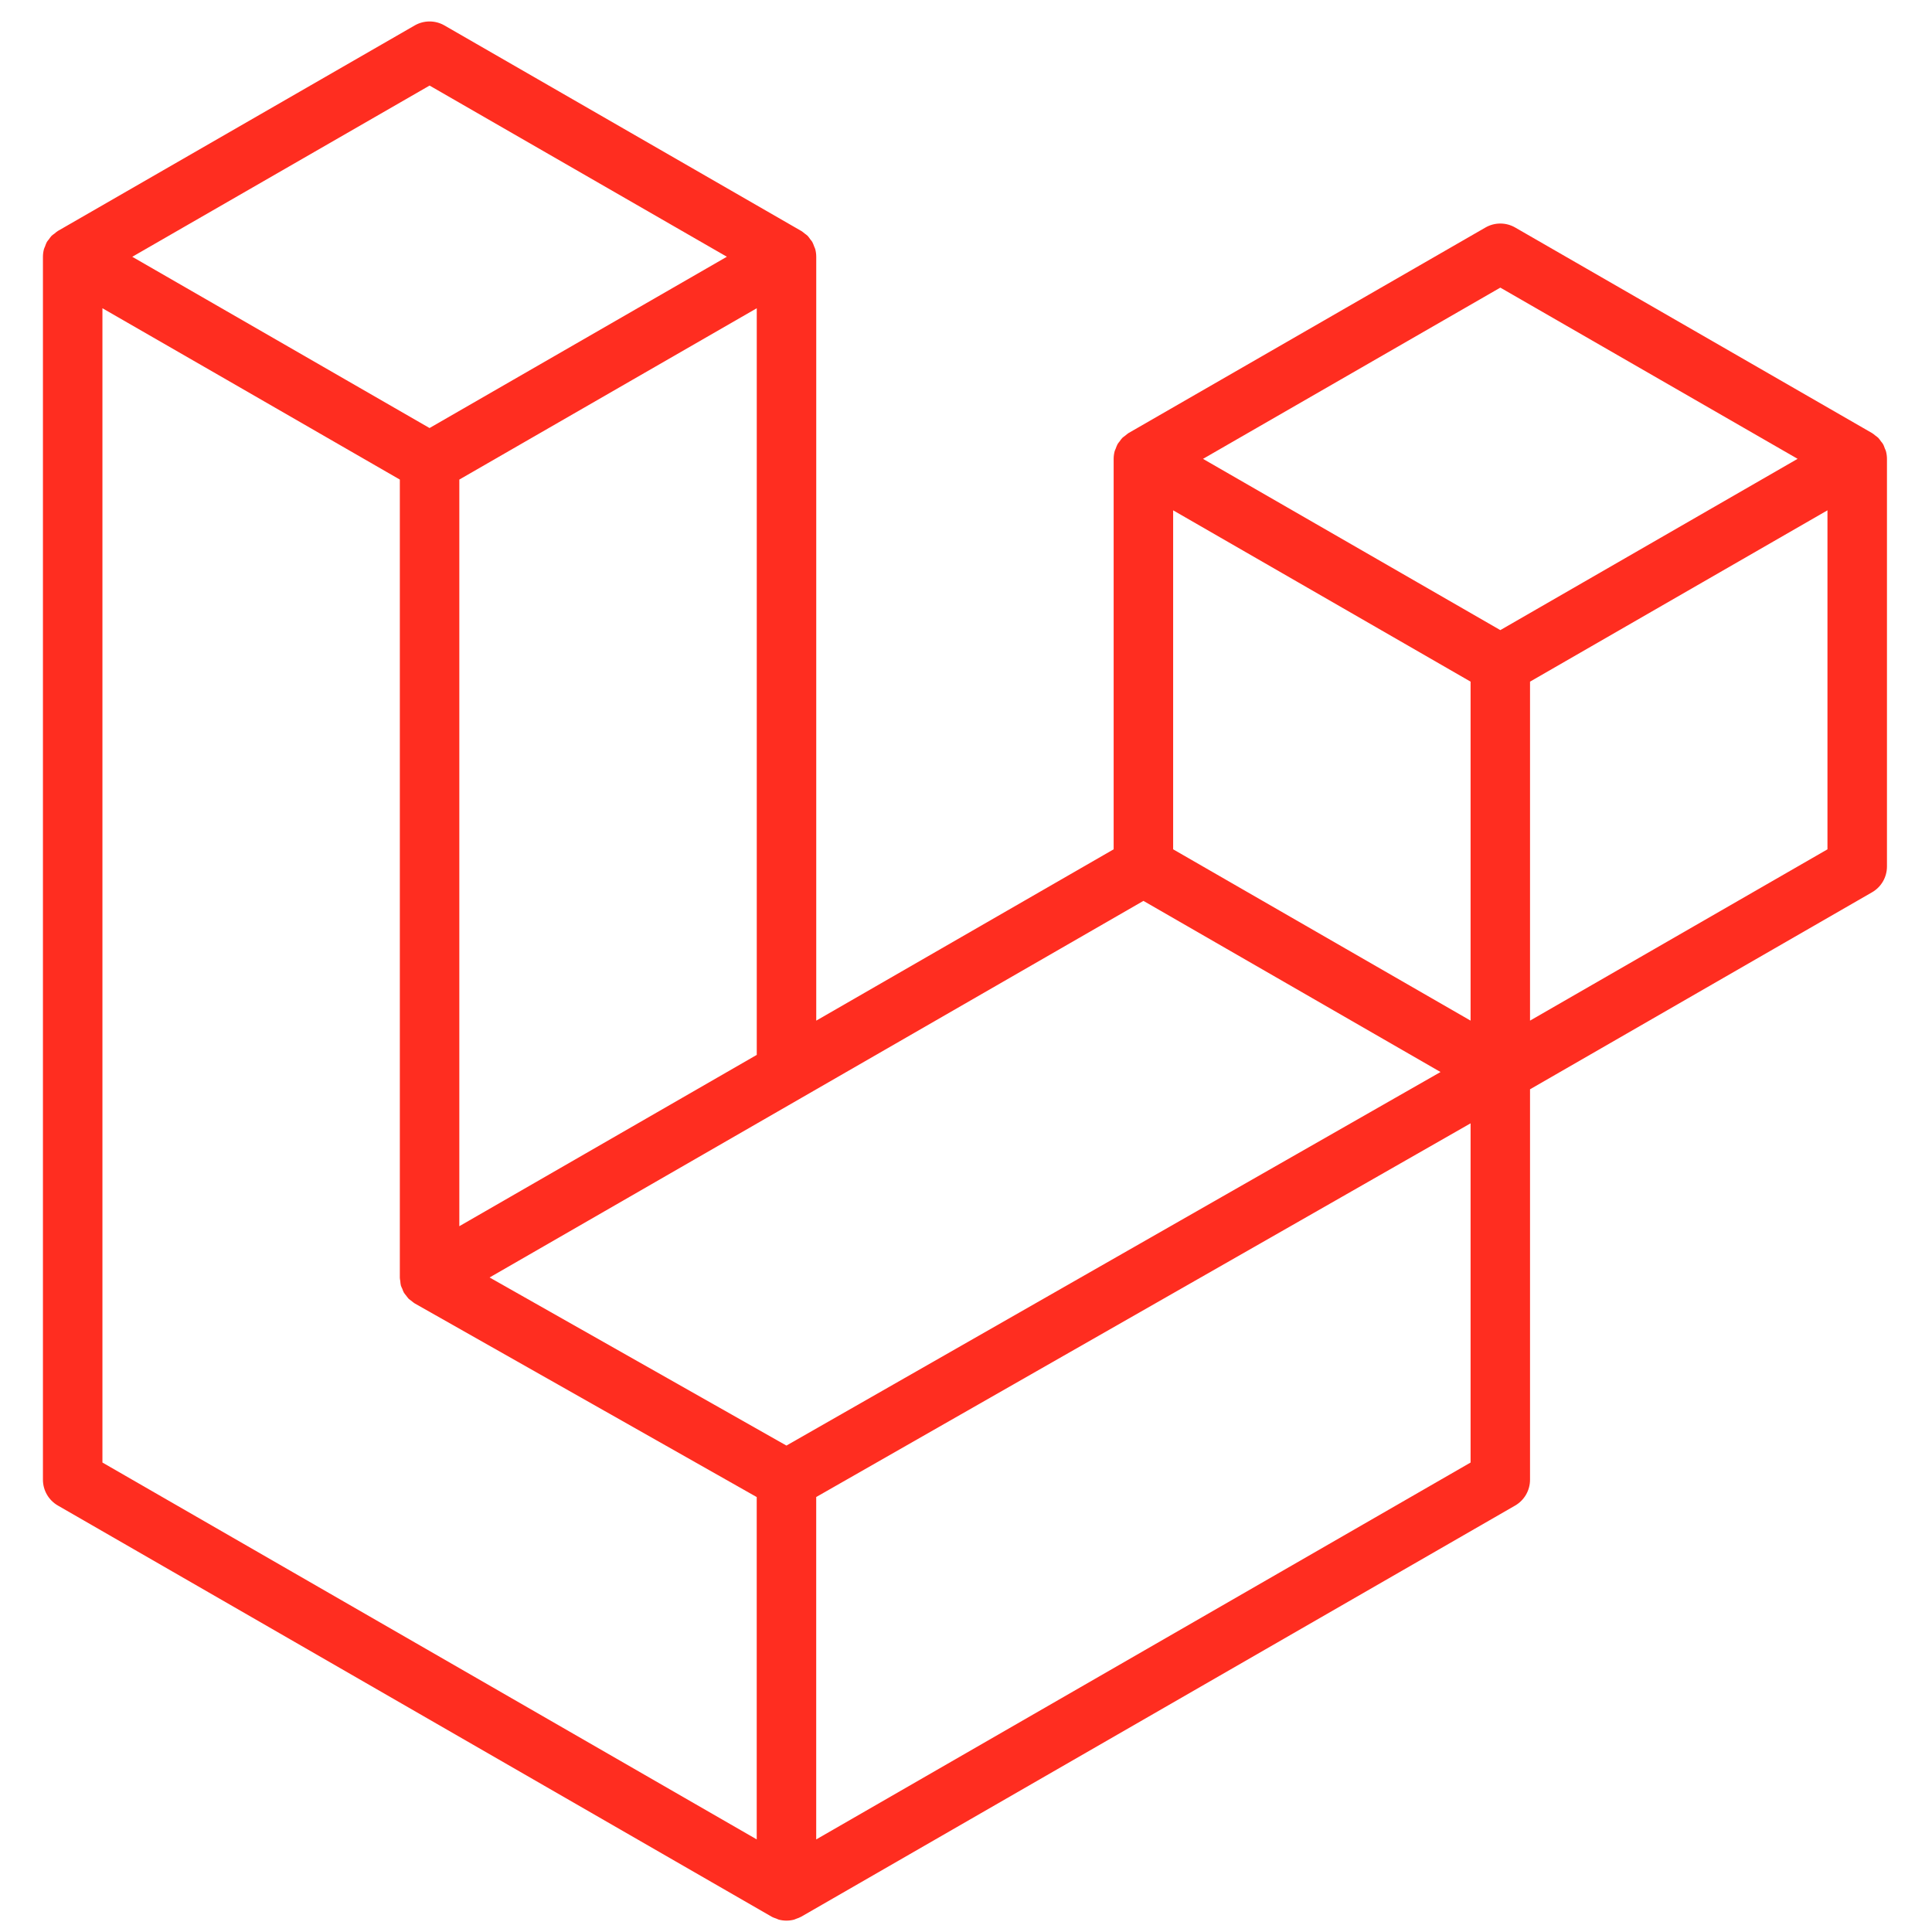
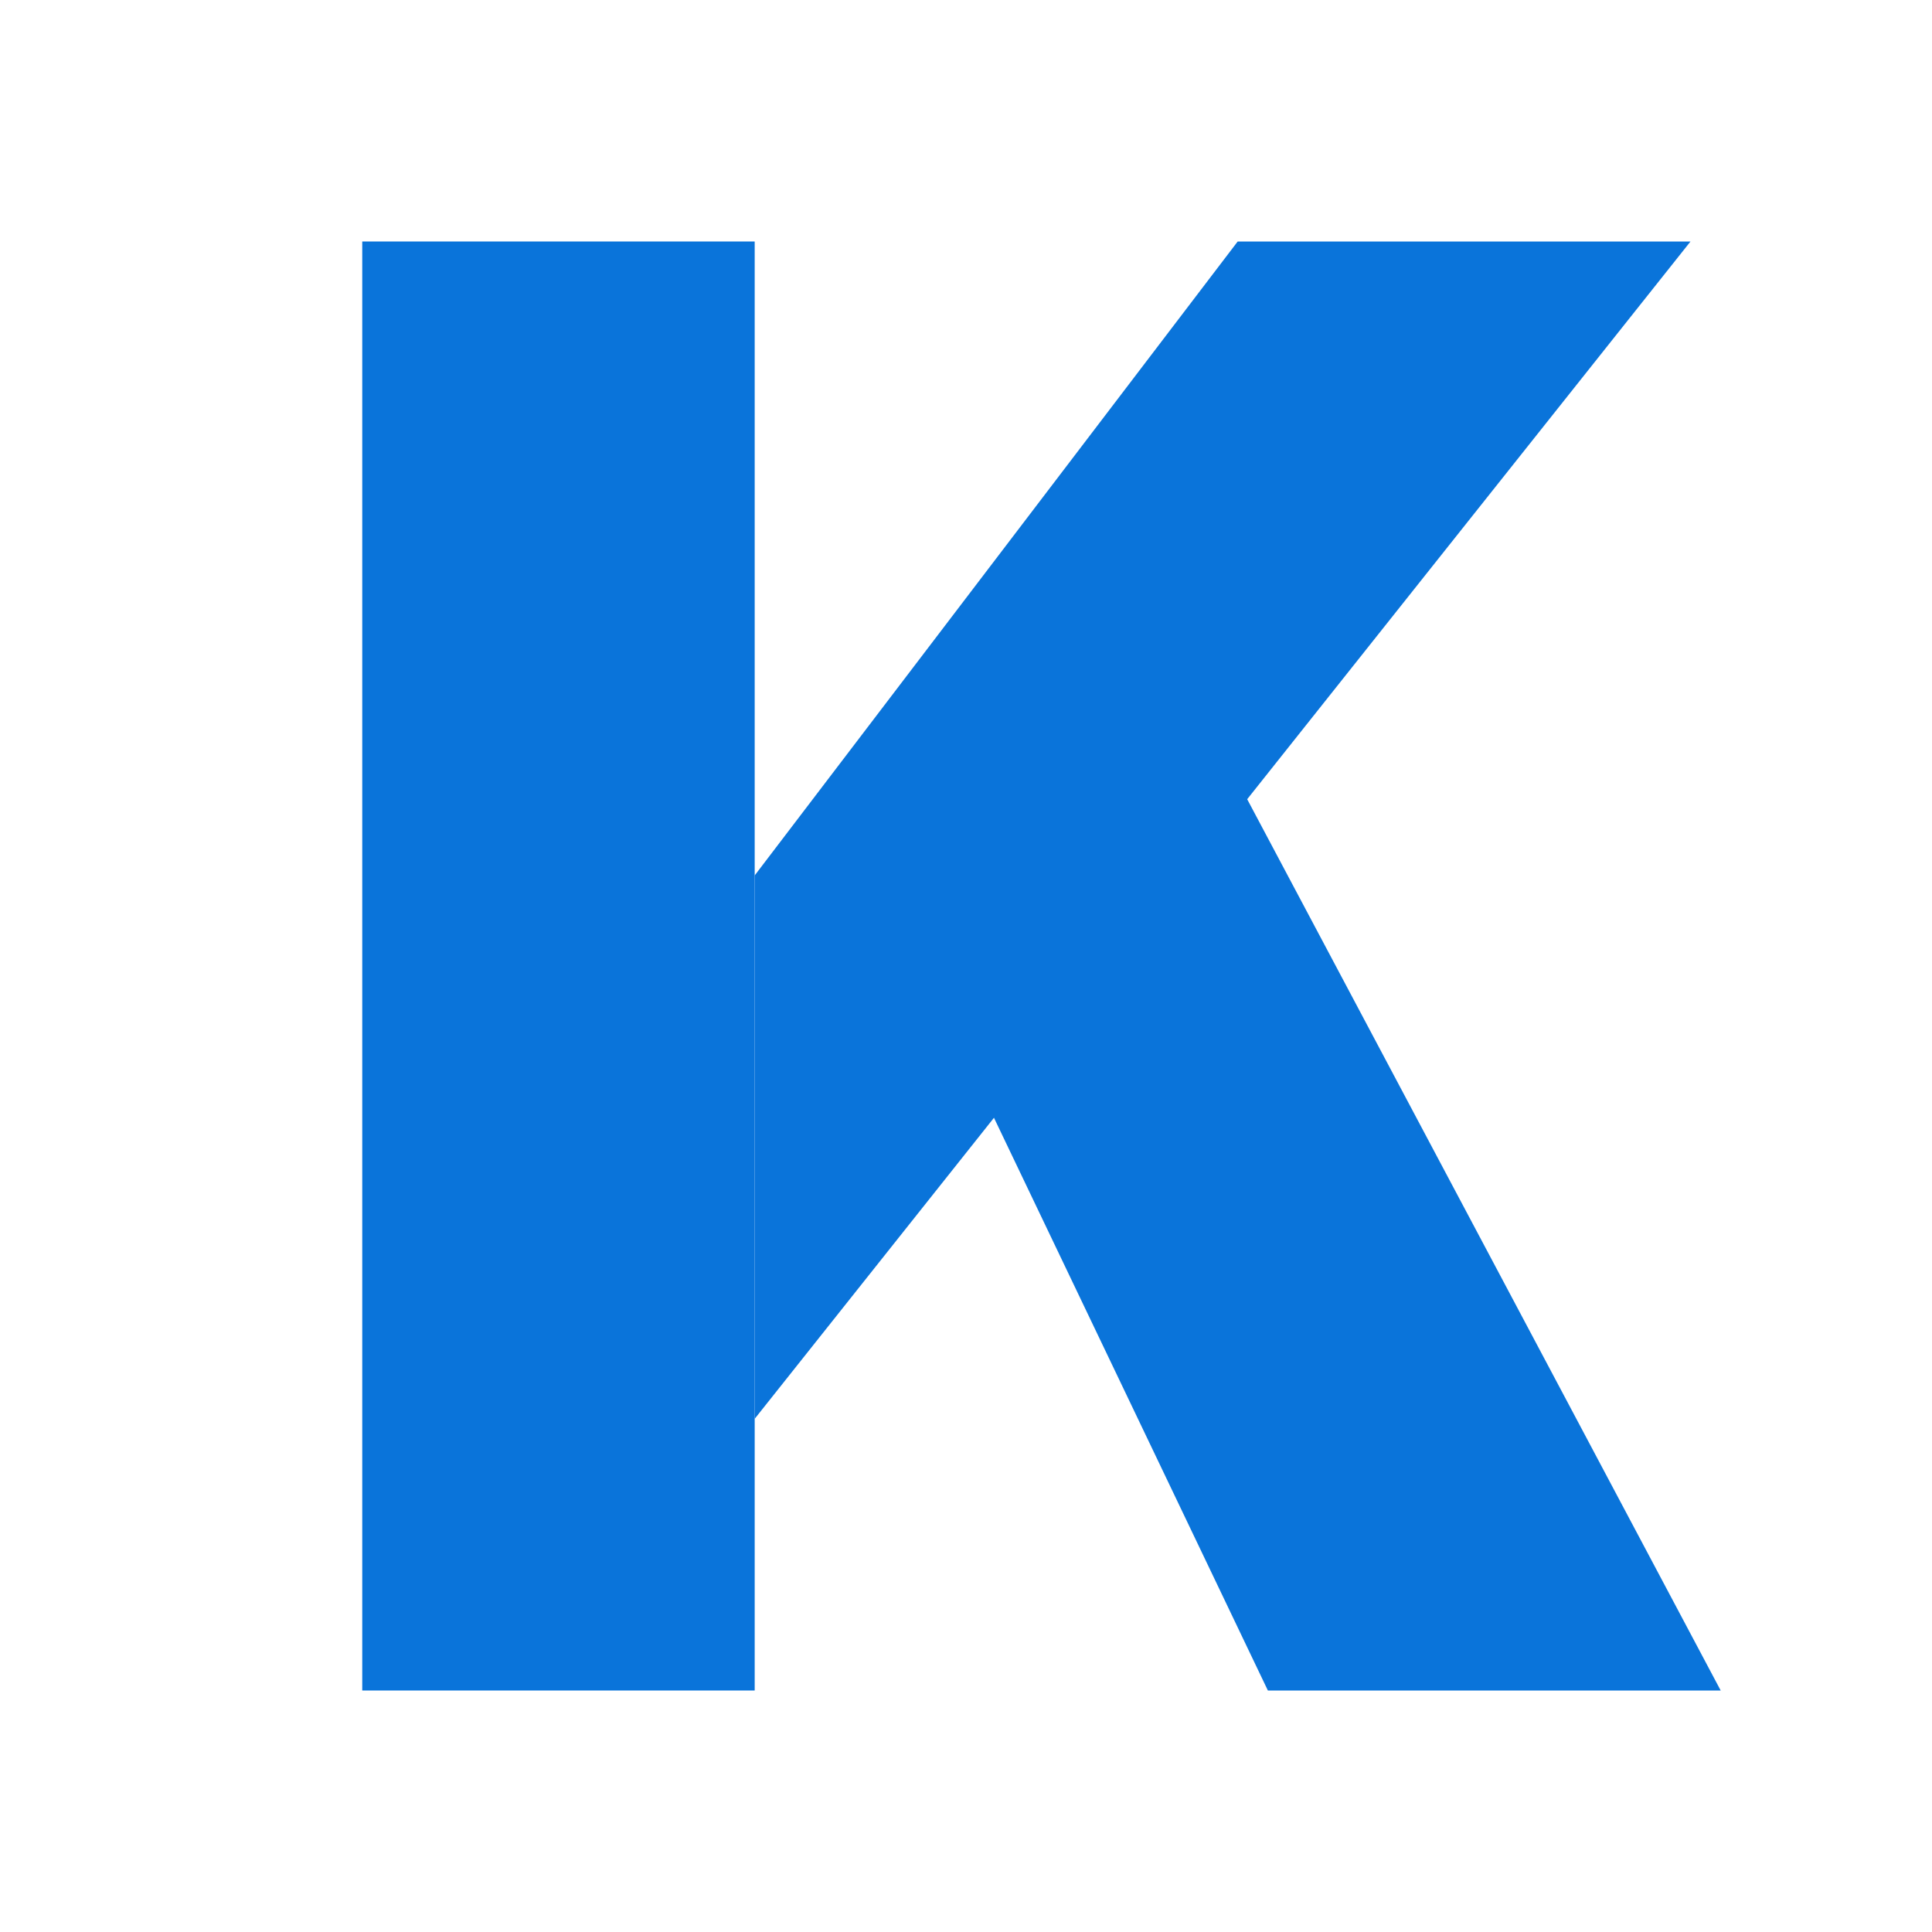
- <svg xmlns="http://www.w3.org/2000/svg" width="166" height="166" viewBox="0 0 166 166" fill="none">
-   <path fill-rule="evenodd" clip-rule="evenodd" d="M162.041 38.759C162.099 38.977 162.129 39.201 162.13 39.426V74.452C162.13 74.902 162.011 75.344 161.786 75.733C161.561 76.122 161.237 76.444 160.847 76.668L131.462 93.594V127.141C131.462 128.054 130.977 128.897 130.186 129.357L68.847 164.683C68.707 164.763 68.554 164.814 68.401 164.868C68.343 164.887 68.289 164.922 68.228 164.938C67.8 165.051 67.349 165.051 66.92 164.938C66.85 164.919 66.786 164.881 66.719 164.855C66.579 164.804 66.432 164.76 66.298 164.683L4.972 129.357C4.583 129.133 4.259 128.81 4.034 128.421C3.808 128.032 3.69 127.591 3.689 127.141L3.689 22.063C3.689 21.834 3.721 21.61 3.779 21.393C3.798 21.32 3.843 21.253 3.868 21.179C3.916 21.045 3.961 20.908 4.031 20.783C4.079 20.7 4.149 20.633 4.206 20.557C4.28 20.454 4.347 20.349 4.433 20.26C4.506 20.186 4.602 20.132 4.685 20.068C4.778 19.992 4.861 19.909 4.966 19.848L35.633 2.185C36.022 1.961 36.462 1.844 36.91 1.844C37.358 1.844 37.798 1.961 38.186 2.185L68.851 19.848H68.857C68.959 19.912 69.045 19.992 69.138 20.065C69.221 20.129 69.313 20.186 69.387 20.257C69.476 20.349 69.54 20.454 69.616 20.557C69.671 20.633 69.744 20.7 69.789 20.783C69.862 20.911 69.904 21.045 69.955 21.179C69.98 21.253 70.025 21.32 70.044 21.396C70.103 21.614 70.133 21.838 70.133 22.063V87.694L95.686 72.974V39.423C95.686 39.2 95.718 38.973 95.775 38.759C95.798 38.683 95.839 38.615 95.865 38.542C95.916 38.408 95.96 38.271 96.031 38.146C96.079 38.063 96.149 37.996 96.203 37.92C96.279 37.818 96.343 37.712 96.433 37.623C96.506 37.549 96.599 37.495 96.681 37.431C96.777 37.355 96.86 37.272 96.962 37.211L127.633 19.548C128.021 19.324 128.461 19.206 128.91 19.206C129.358 19.206 129.798 19.324 130.186 19.548L160.85 37.211C160.959 37.275 161.042 37.355 161.137 37.428C161.217 37.492 161.31 37.549 161.383 37.62C161.473 37.712 161.536 37.818 161.613 37.92C161.67 37.996 161.741 38.063 161.785 38.146C161.859 38.271 161.9 38.408 161.951 38.542C161.98 38.615 162.021 38.683 162.041 38.759ZM157.018 72.974V43.848L146.287 50.028L131.462 58.568V87.694L157.021 72.974H157.018ZM126.354 125.663V96.518L111.771 104.85L70.13 128.626V158.046L126.354 125.663ZM8.801 26.485V125.663L65.018 158.043V128.629L35.649 112L35.64 111.994L35.627 111.988C35.528 111.93 35.445 111.847 35.353 111.777C35.273 111.713 35.18 111.662 35.11 111.592L35.104 111.582C35.021 111.502 34.963 111.403 34.893 111.314C34.829 111.228 34.753 111.154 34.702 111.065L34.699 111.055C34.641 110.96 34.606 110.845 34.565 110.736C34.523 110.64 34.469 110.551 34.443 110.449C34.411 110.328 34.405 110.197 34.392 110.072C34.379 109.976 34.354 109.881 34.354 109.785V109.778V41.205L19.532 32.662L8.801 26.485ZM36.913 7.35L11.364 22.063L36.907 36.777L62.453 22.06L36.907 7.35H36.913ZM50.2 99.174L65.022 90.637V26.485L54.291 32.665L39.466 41.205V105.357L50.2 99.174ZM128.91 24.713L103.363 39.426L128.91 54.14L154.453 39.423L128.91 24.713ZM126.354 58.568L111.529 50.028L100.798 43.848V72.974L115.619 81.511L126.354 87.694V58.568ZM67.571 124.205L105.042 102.803L123.772 92.109L98.245 77.405L68.854 94.334L42.066 109.762L67.571 124.205Z" fill="#FF2D20" />
+ <svg xmlns="http://www.w3.org/2000/svg" viewBox="0 0 64 64">
+   <style>path, polygon { fill: #0a74da; } @media (prefers-color-scheme: dark) { polygon { fill: #4f9ff0; } }</style>
+   <polygon points="12,8 25,8 25,56 12,56" />
+   <polygon points="25,29 41,8 56,8 25,47" />
+   <polygon points="31,33 40,24 57,56 42,56" />
</svg>
